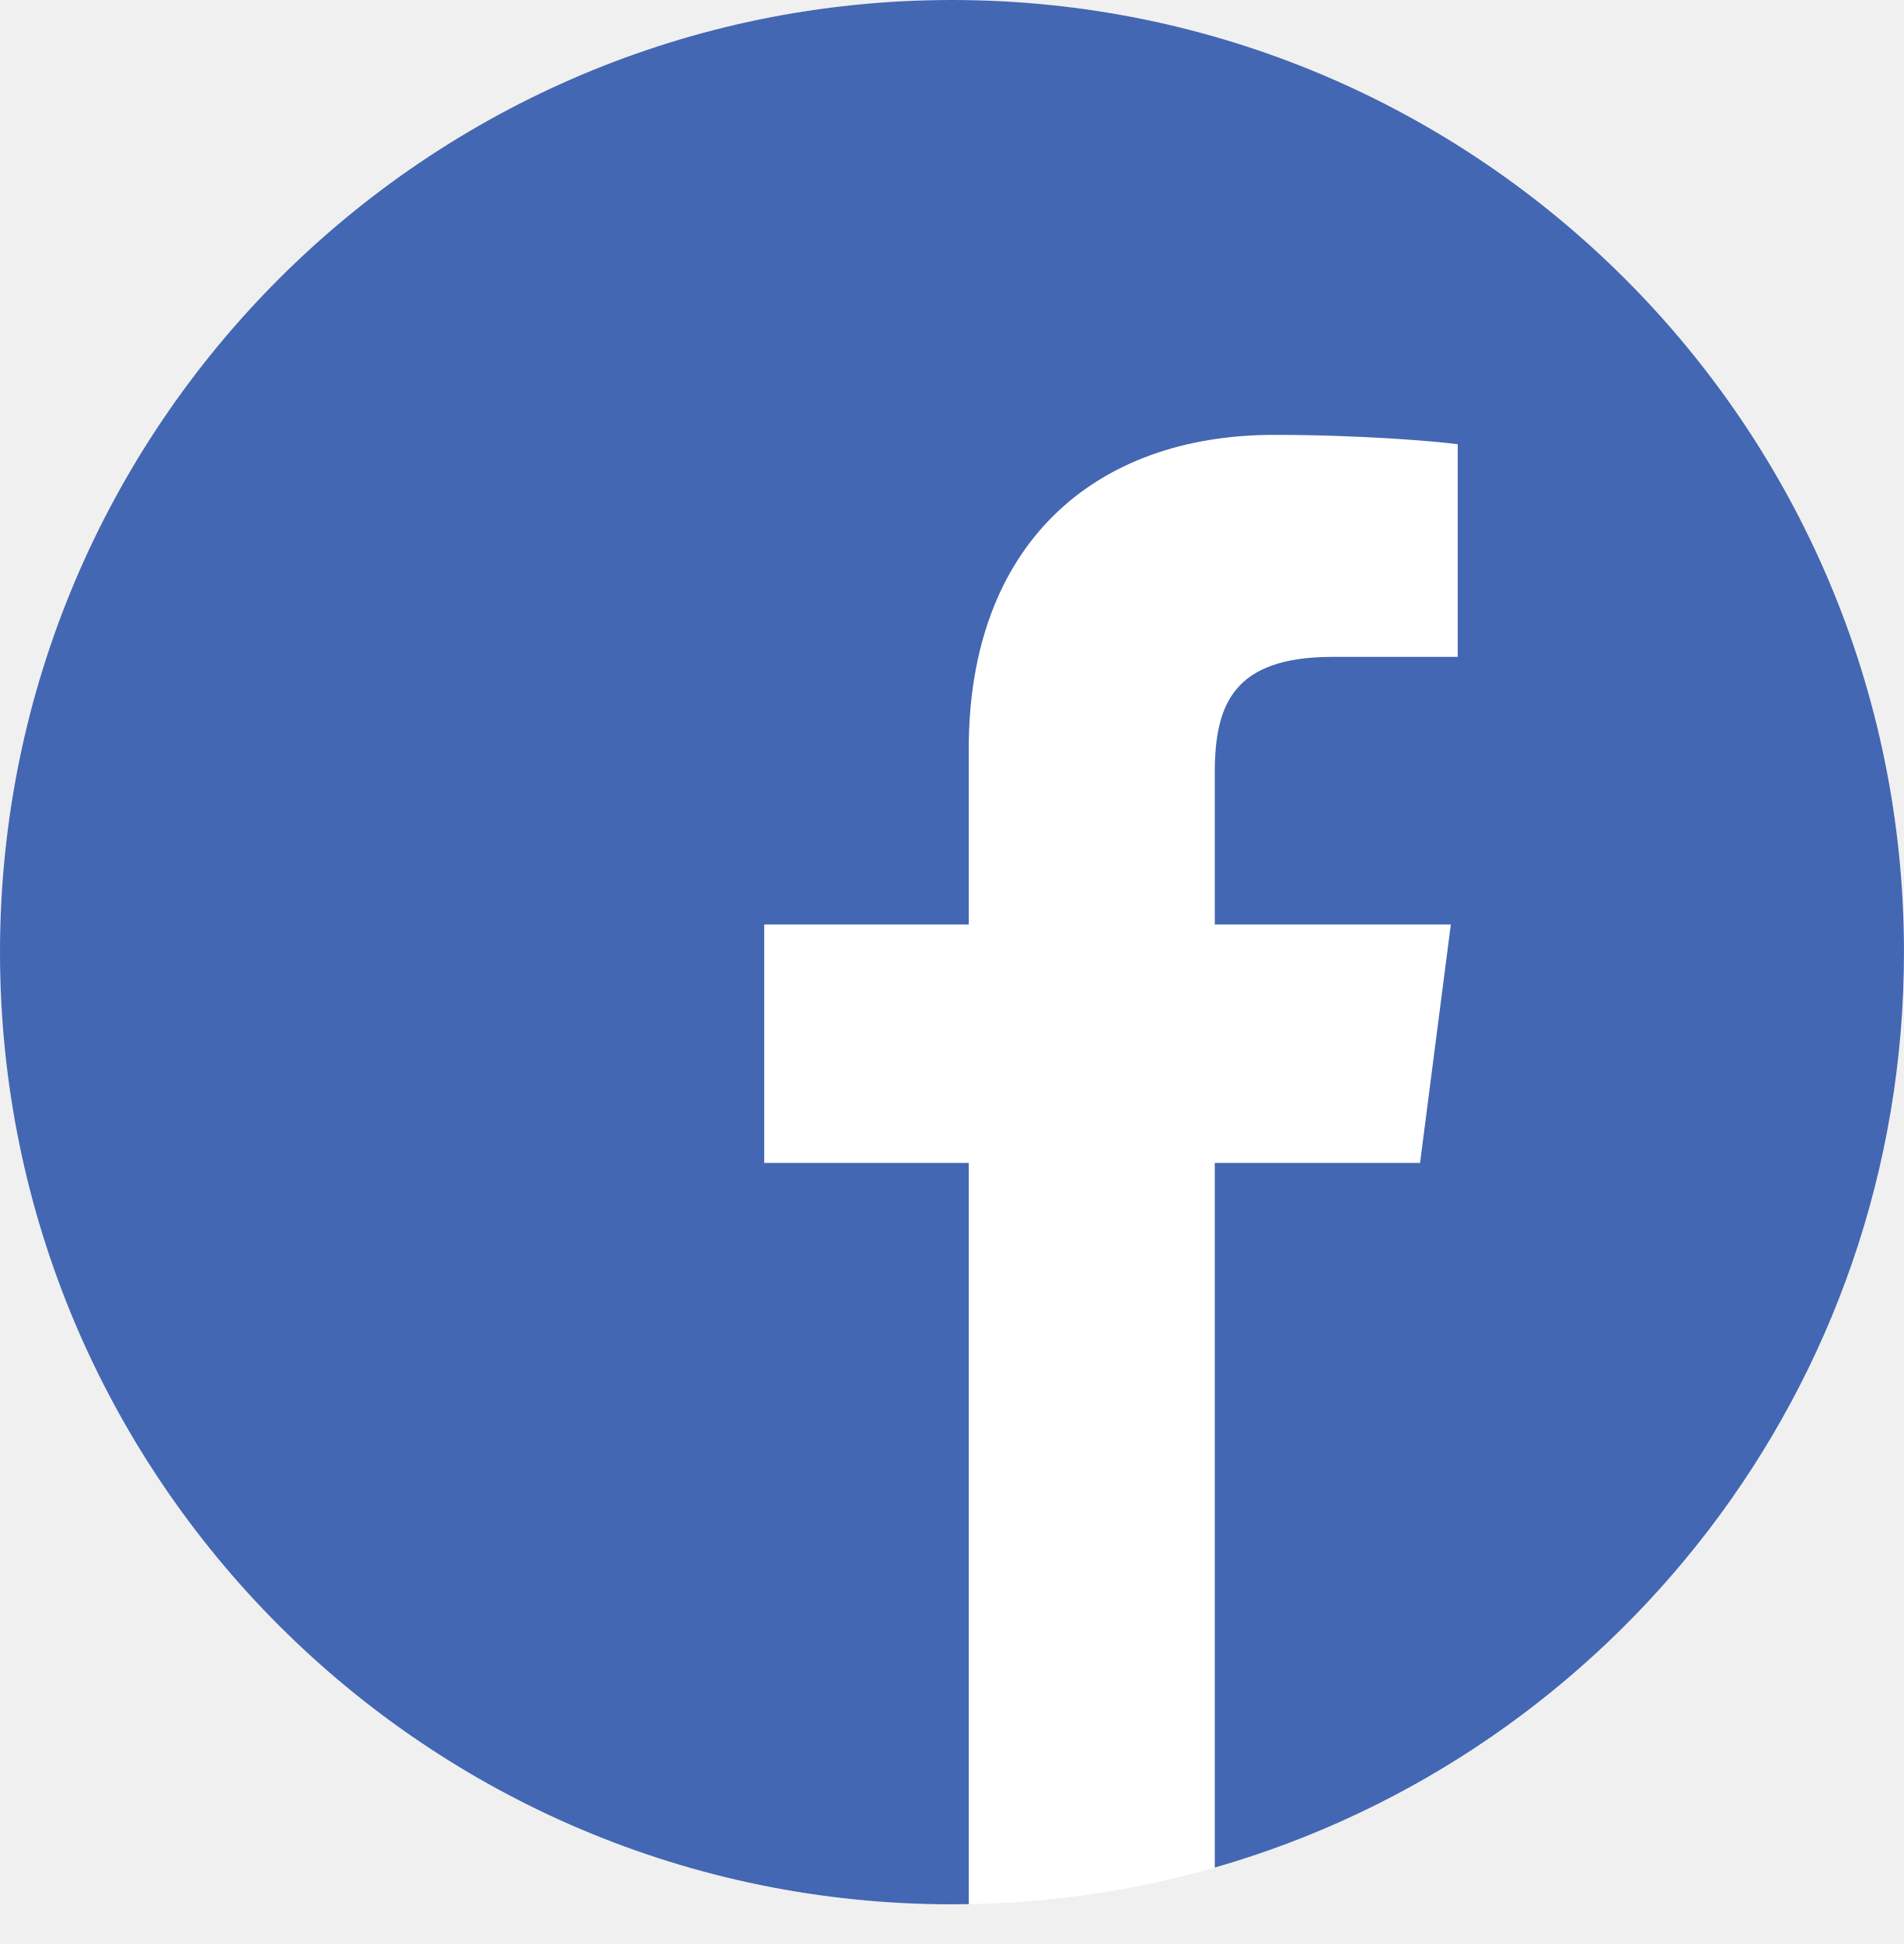
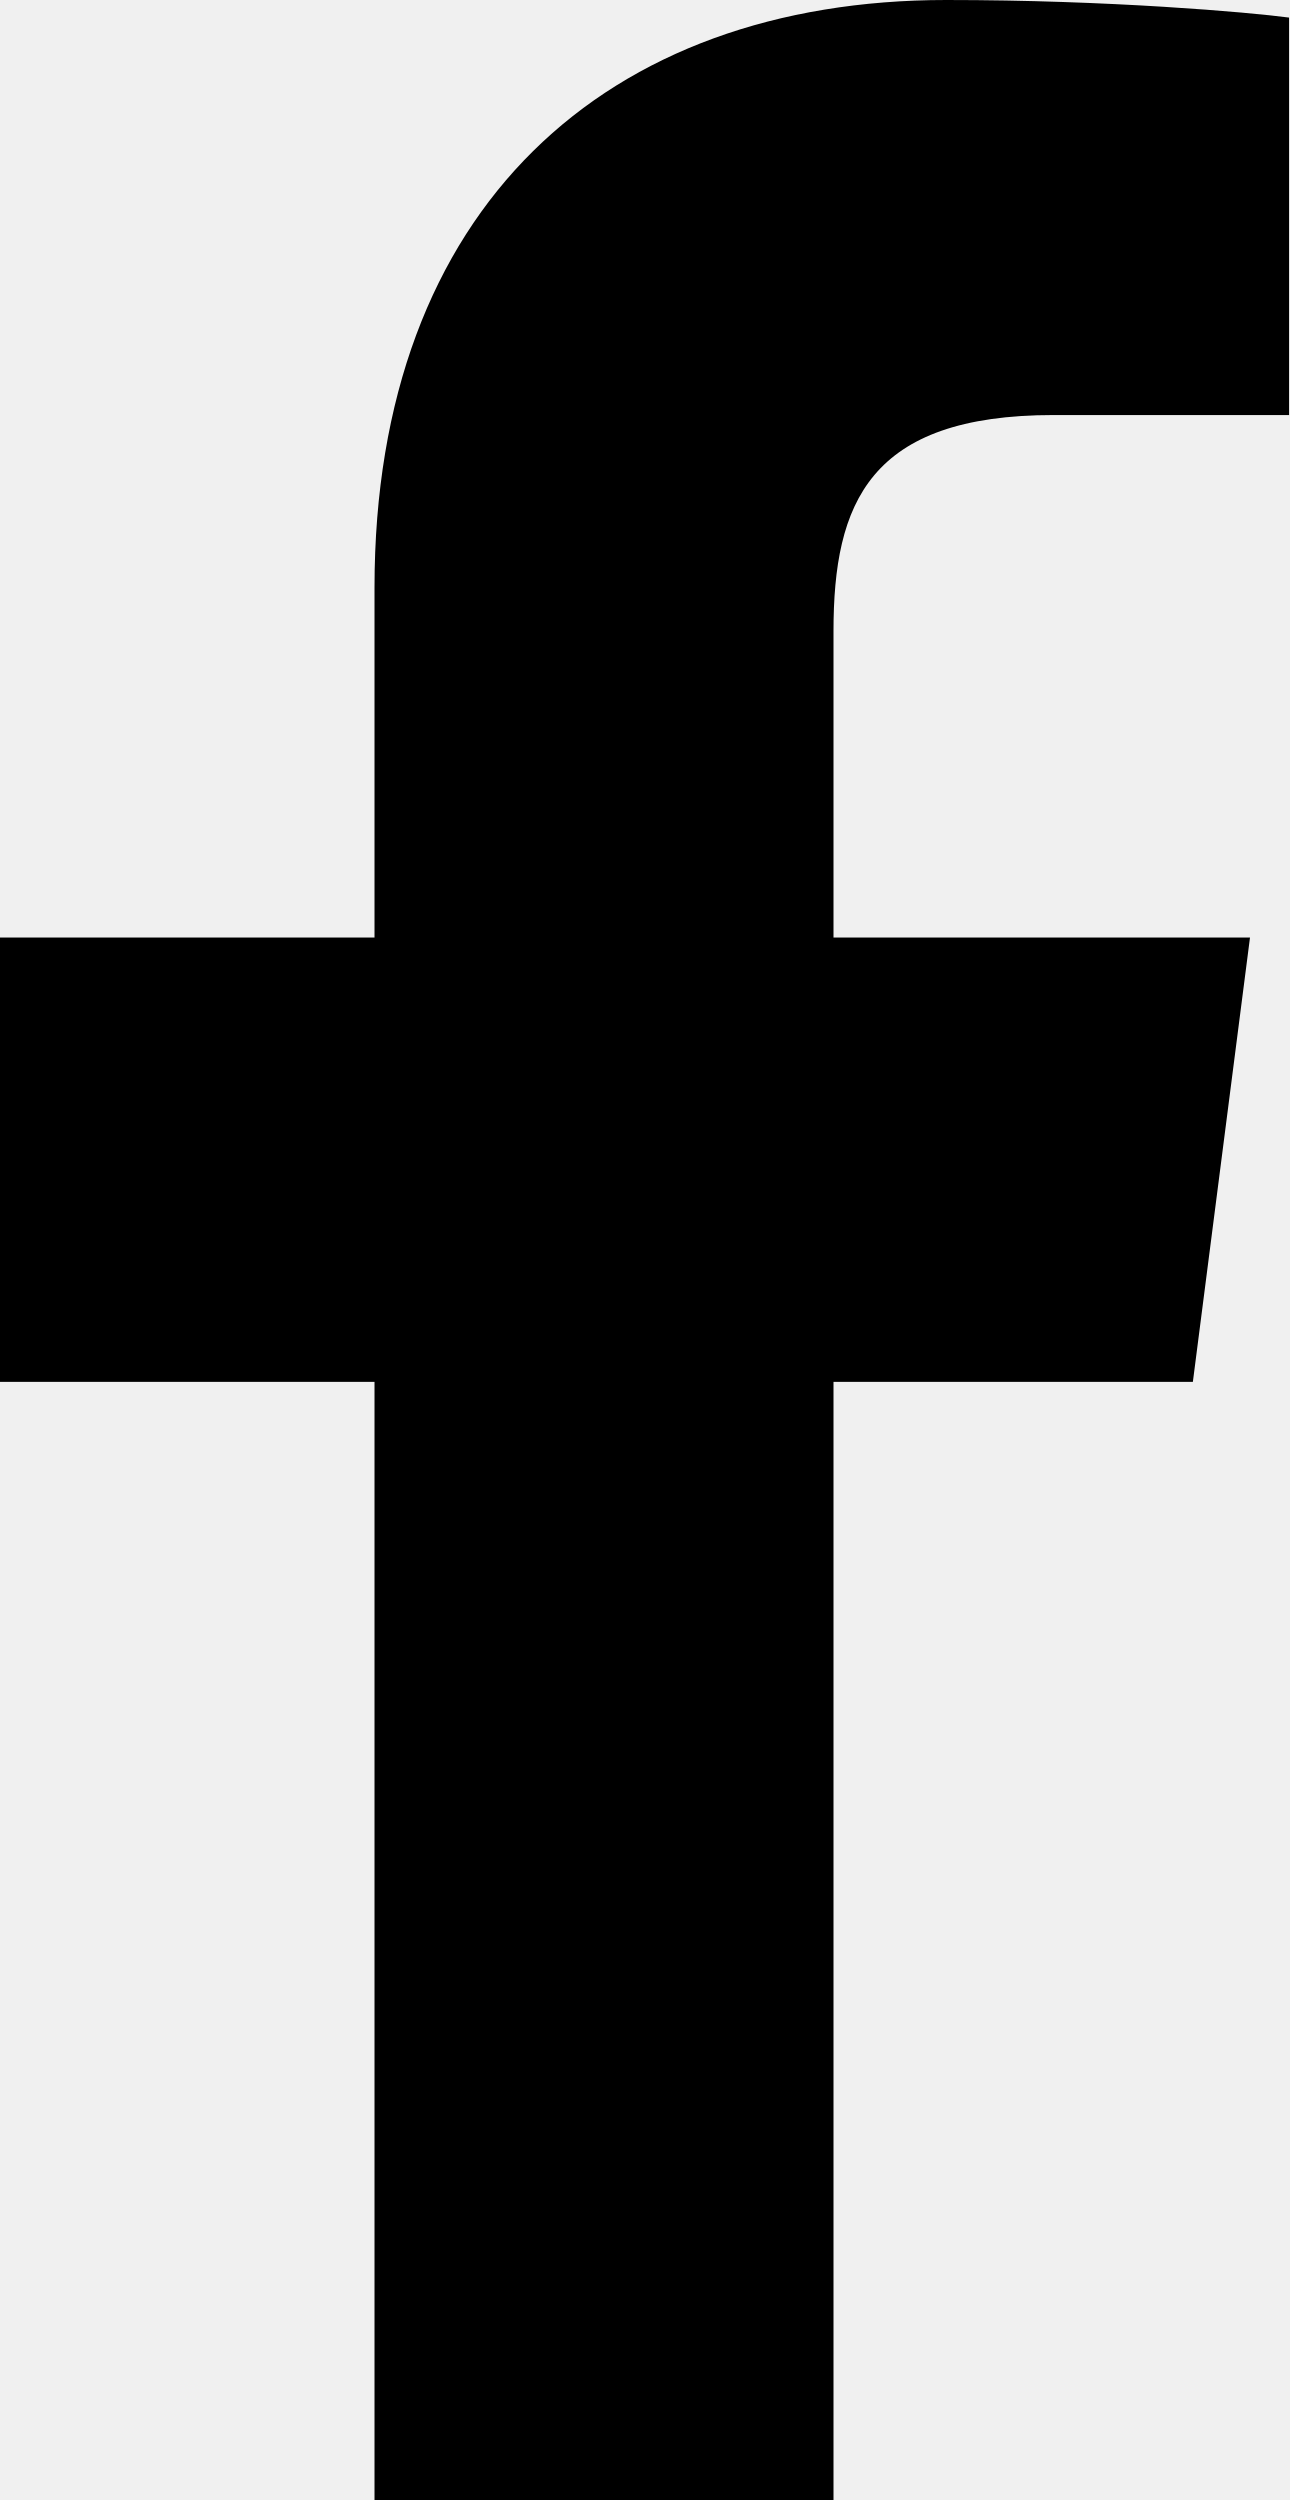
- <svg xmlns="http://www.w3.org/2000/svg" viewBox="0 0 48 49" version="1.1">
-   <g stroke="none" stroke-width="1" fill="none" fill-rule="evenodd">
-     <g>
-       <circle fill="#FFFFFF" cx="24" cy="24" r="24" />
-       <path d="M48,24 C48,10.747 37.253,0 24,0 C10.747,0 0,10.747 0,24 C0,37.253 10.747,48 24,48 C24.141,48 24.281,47.997 24.422,47.995 L24.422,29.312 L19.266,29.312 L19.266,23.302 L24.422,23.302 L24.422,18.88 C24.422,13.752 27.553,10.961 32.127,10.961 C34.318,10.961 36.201,11.124 36.75,11.197 L36.75,16.557 L33.595,16.557 C31.107,16.557 30.625,17.74 30.625,19.475 L30.625,23.302 L36.576,23.302 L35.8,29.312 L30.625,29.312 L30.625,47.073 C40.656,44.197 48,34.955 48,24 Z" fill="#4367B2" fill-rule="nonzero" />
-     </g>
+ <svg xmlns="http://www.w3.org/2000/svg" data-name="facebook" viewBox="0 0 264 512">
+   <g>
+     <path d="M76.7 512V283H0v-91h76.7v-71.7C76.7 42.4 124.3 0 193.8 0c33.3 0 61.9 2.5 70.2 3.6V85h-48.2c-37.8 0-45.1 18-45.1 44.3V192H256l-11.7 91h-73.6v229" />
  </g>
</svg>
